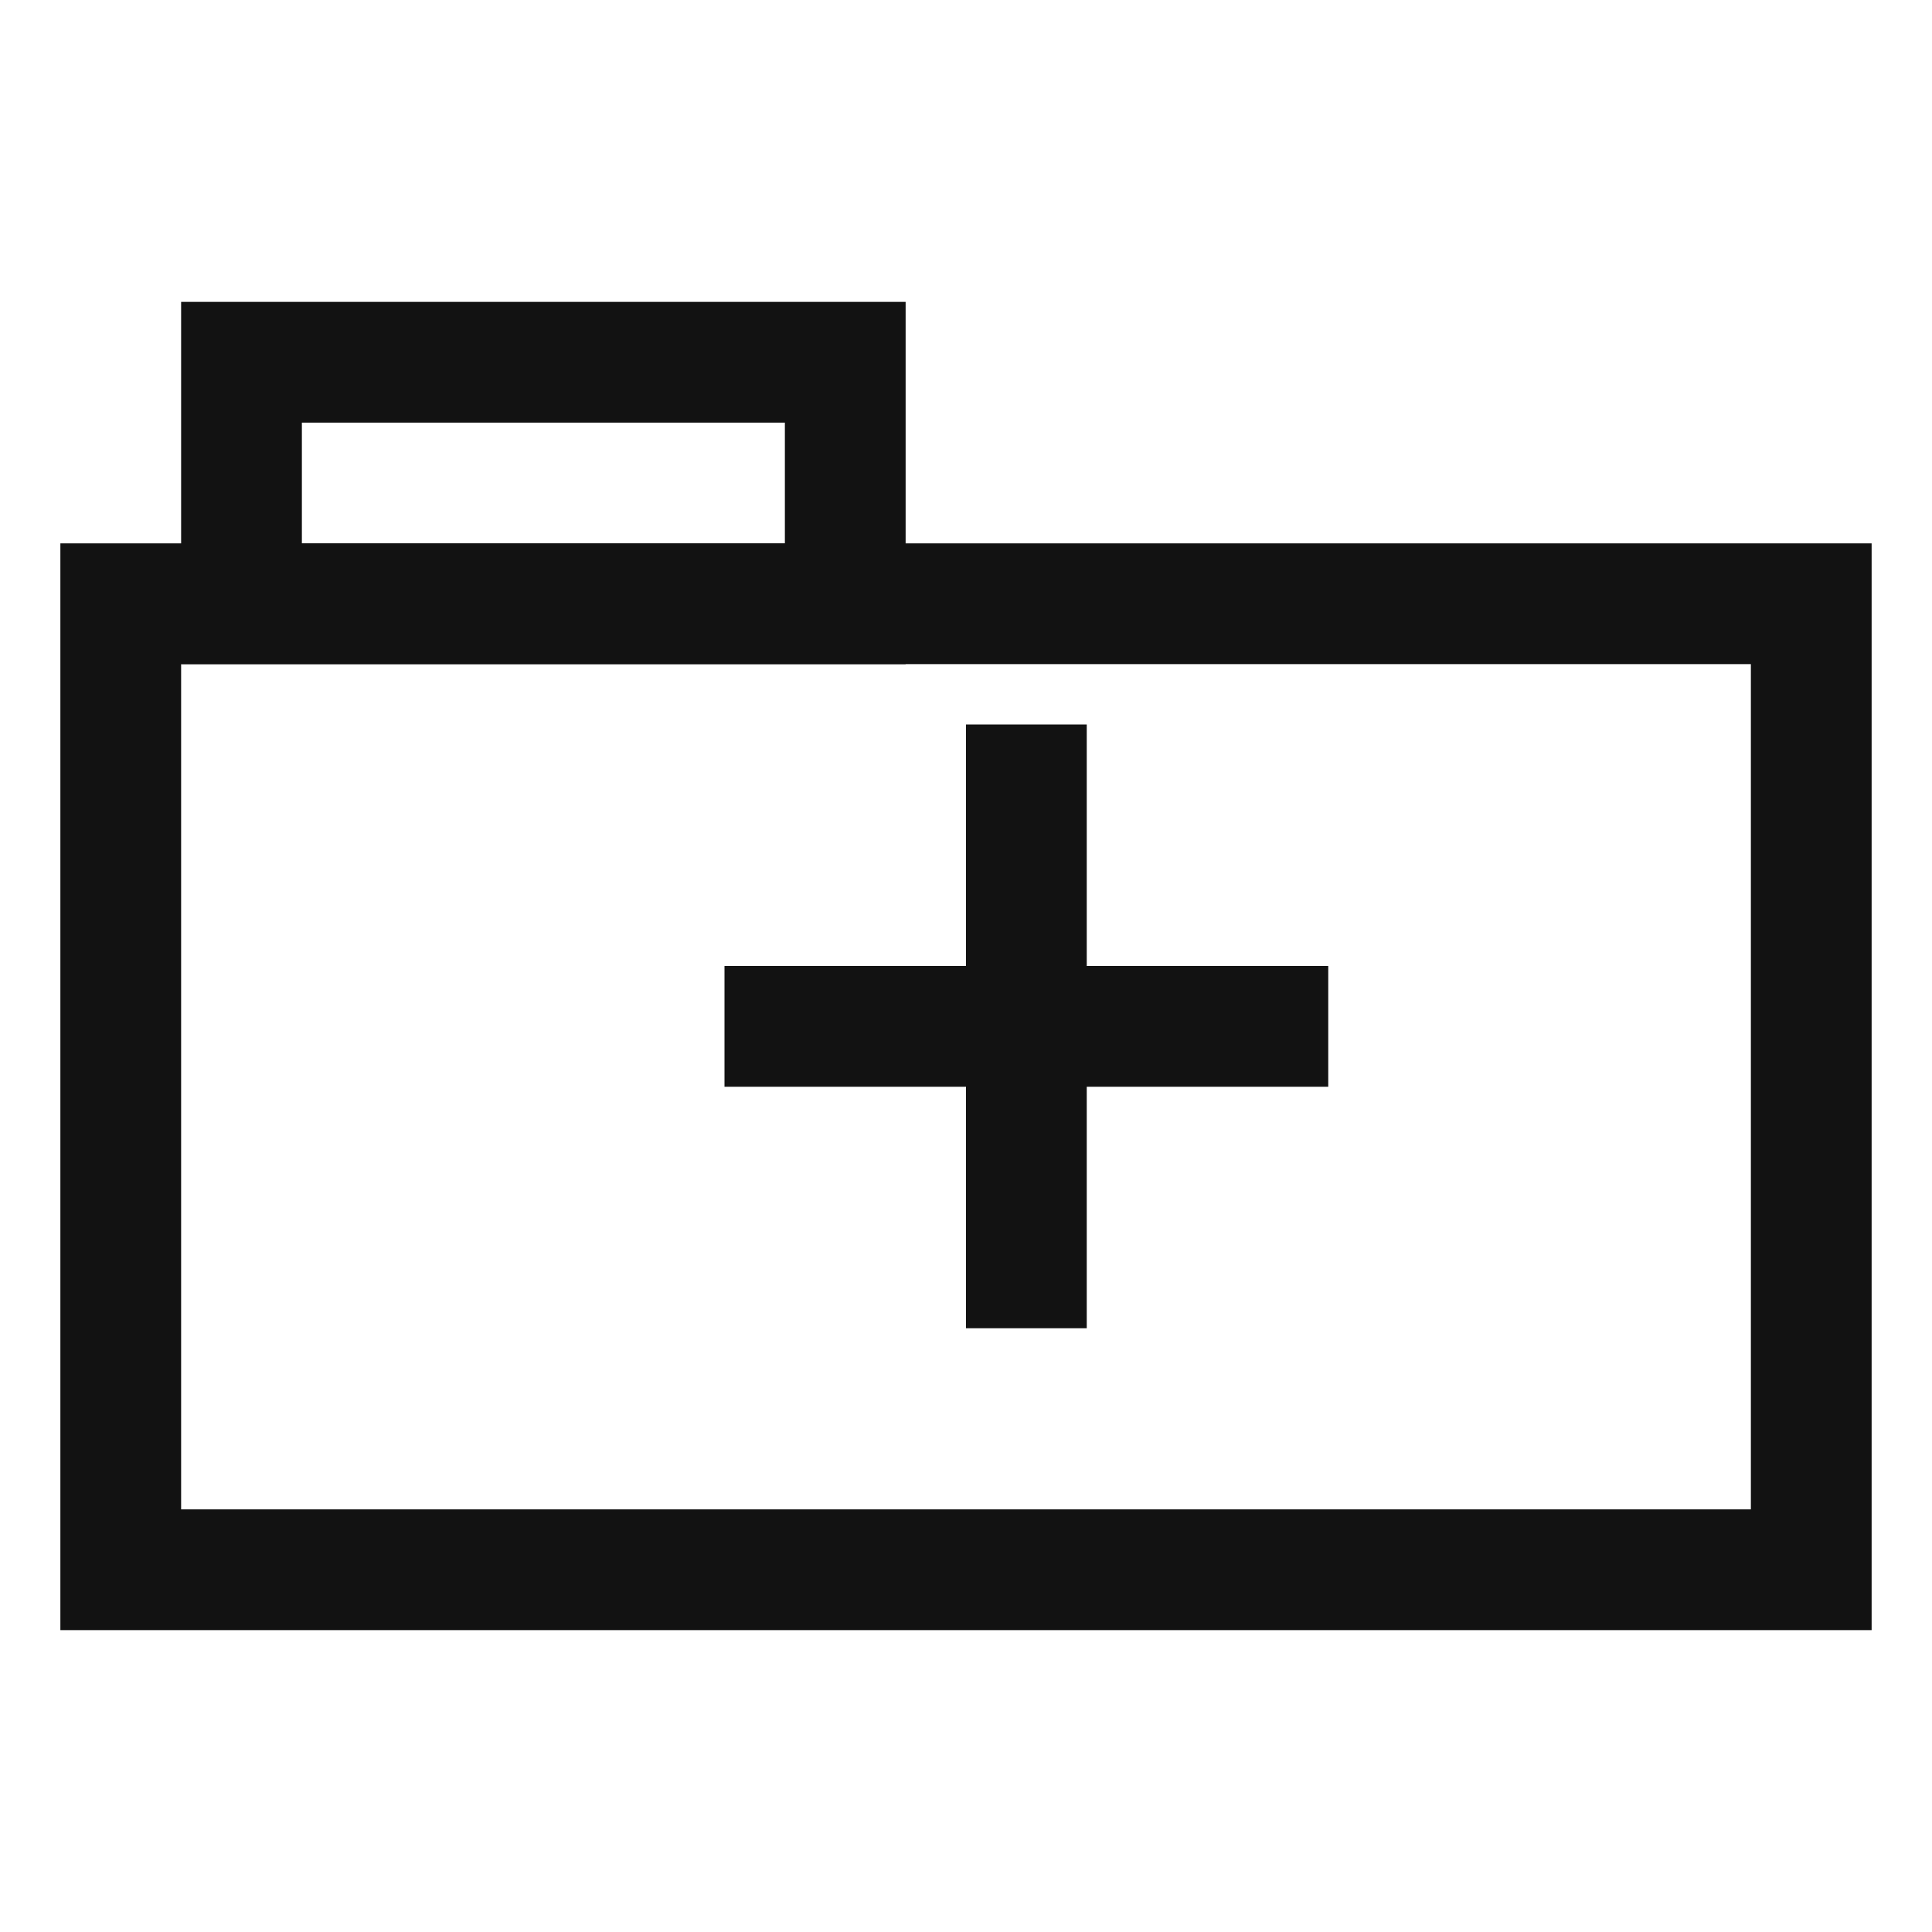
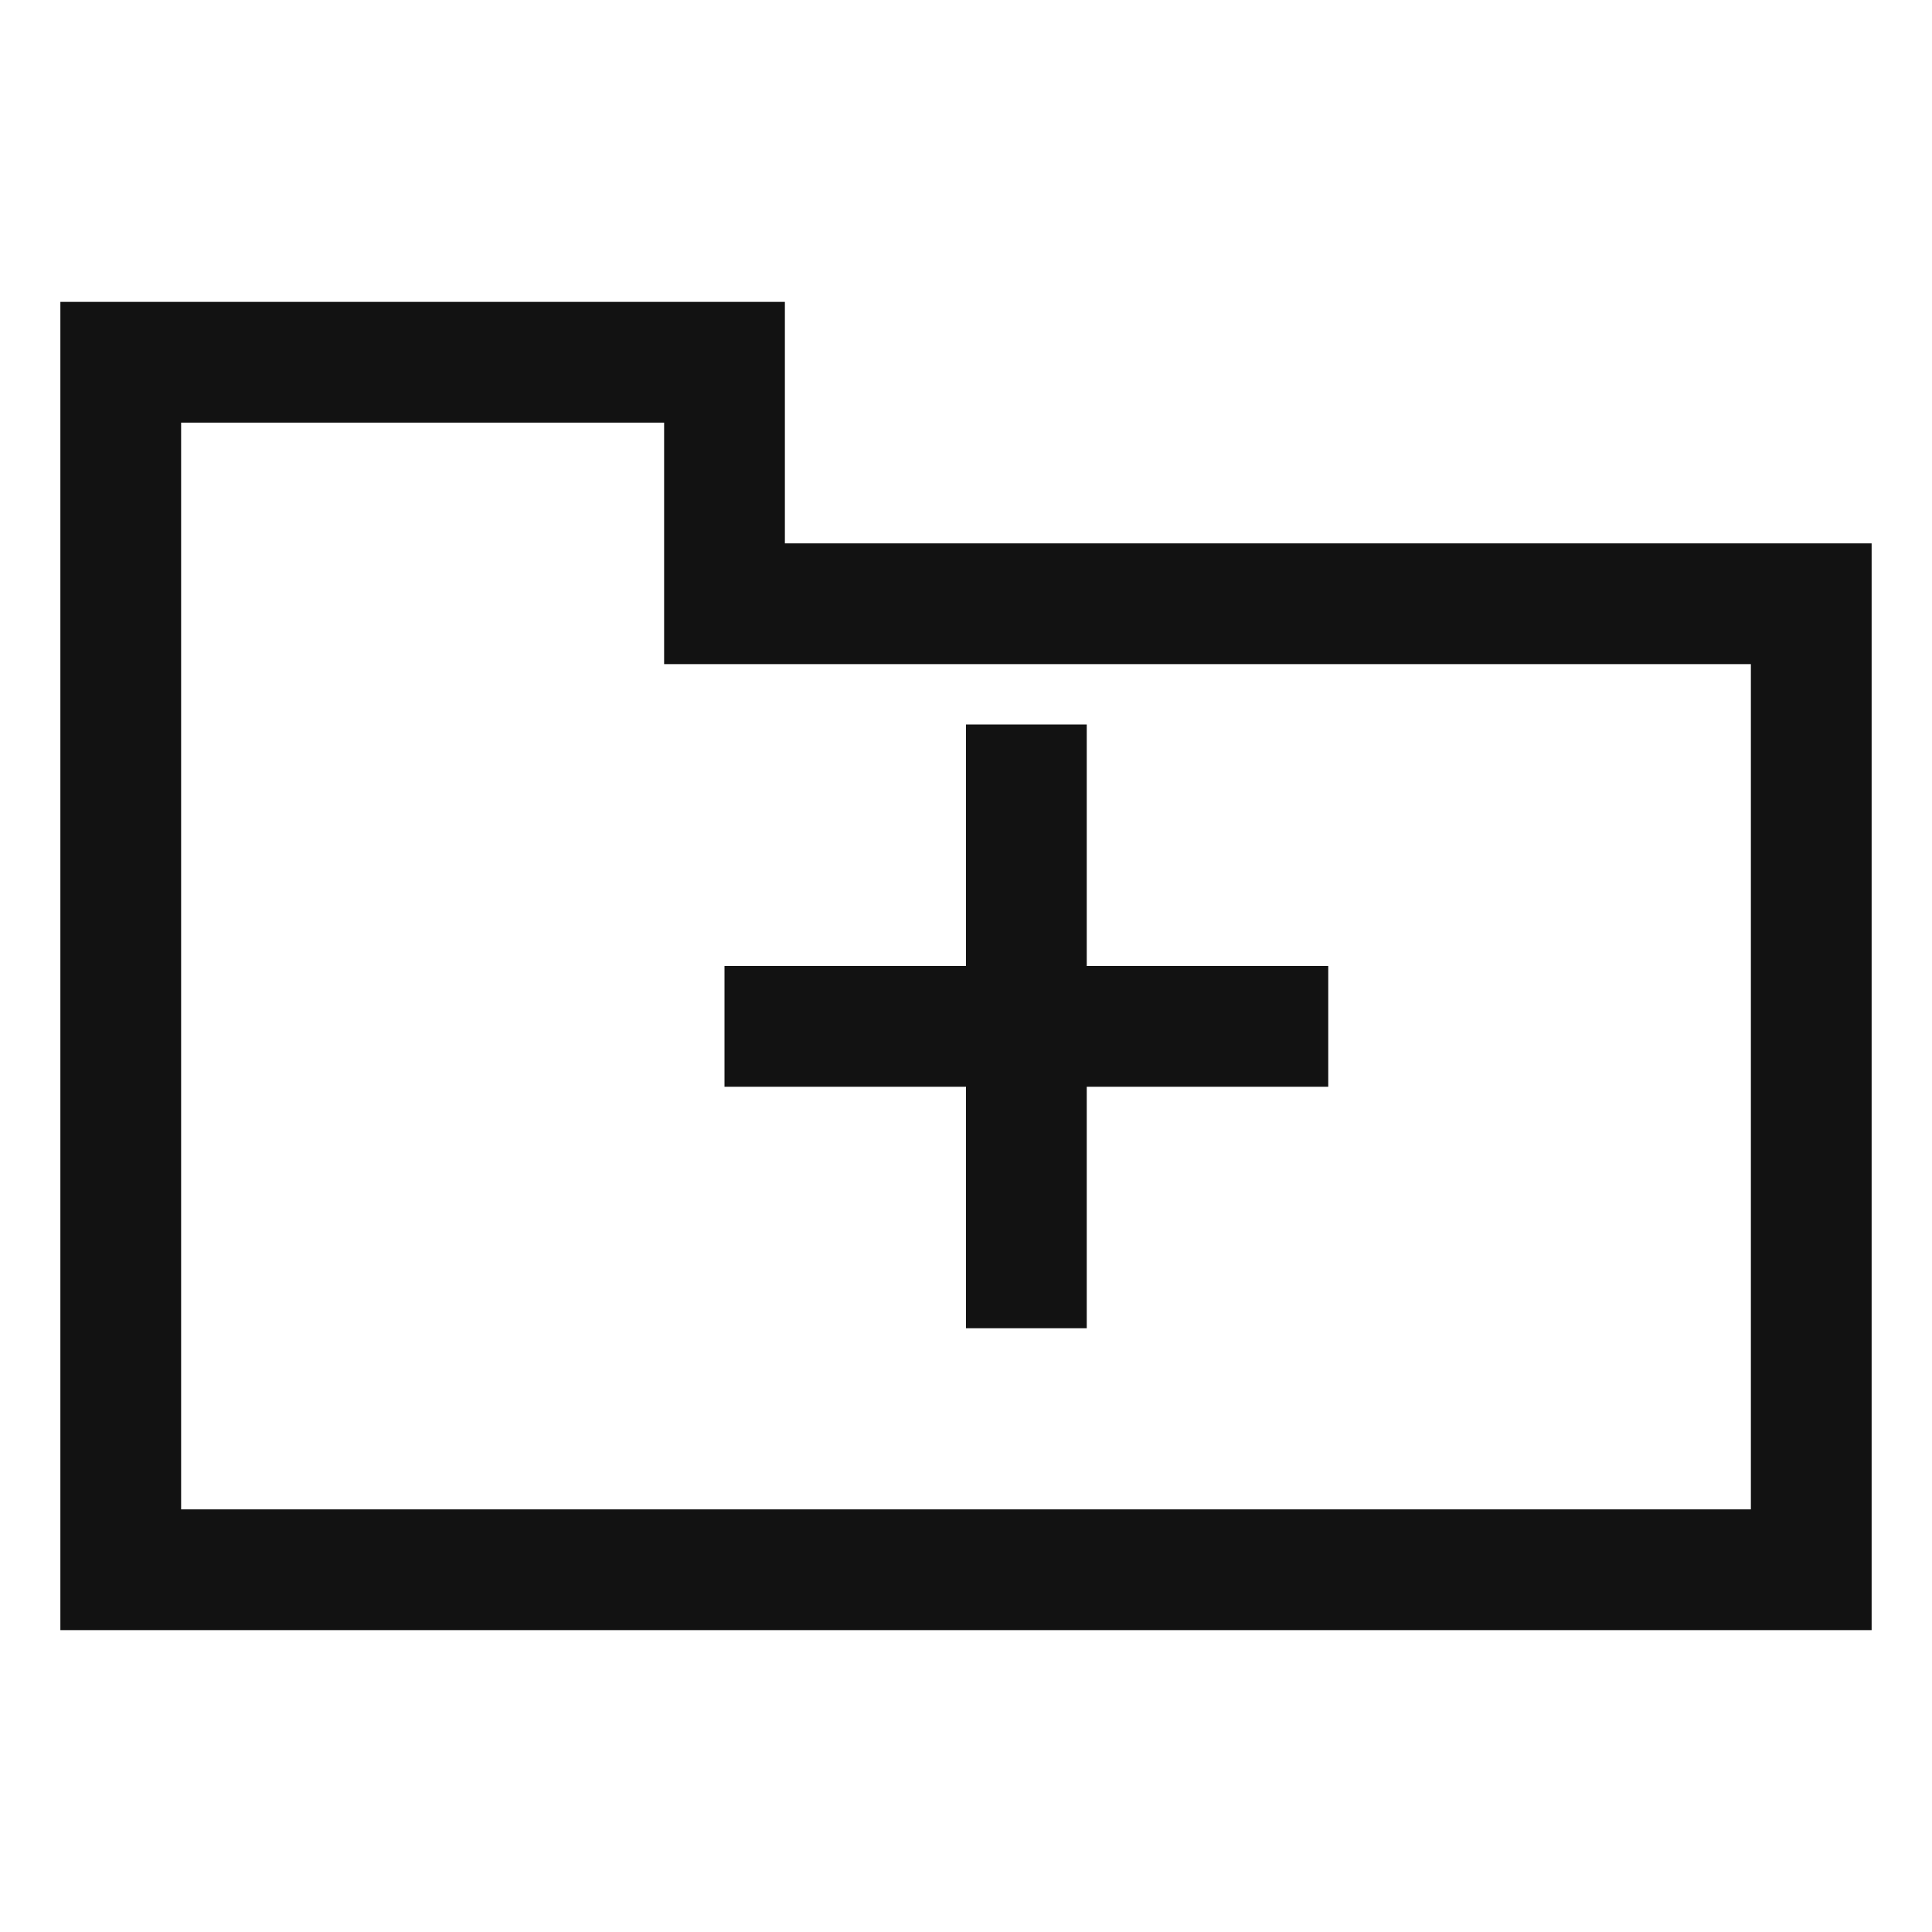
<svg xmlns="http://www.w3.org/2000/svg" version="1.1" fill="none" viewbox="0 0 16 16" width="16" height="16">
-   <g stroke="#121212" stroke-width="1">
-     <rect x="1" y="5" width="14" height="8" />
-     <rect x="2" y="3" width="5" height="2" />
-   </g>
+   <polygon stroke="#121212" stroke-width="1" points="1 3, 1 13, 15 13, 15 5, 6 5, 6 3, 1 3" />
  <g fill="#121212">
    <rect x="6" y="8" width="5" height="1" />
    <rect x="8" y="6" width="1" height="5" />
  </g>
</svg>
